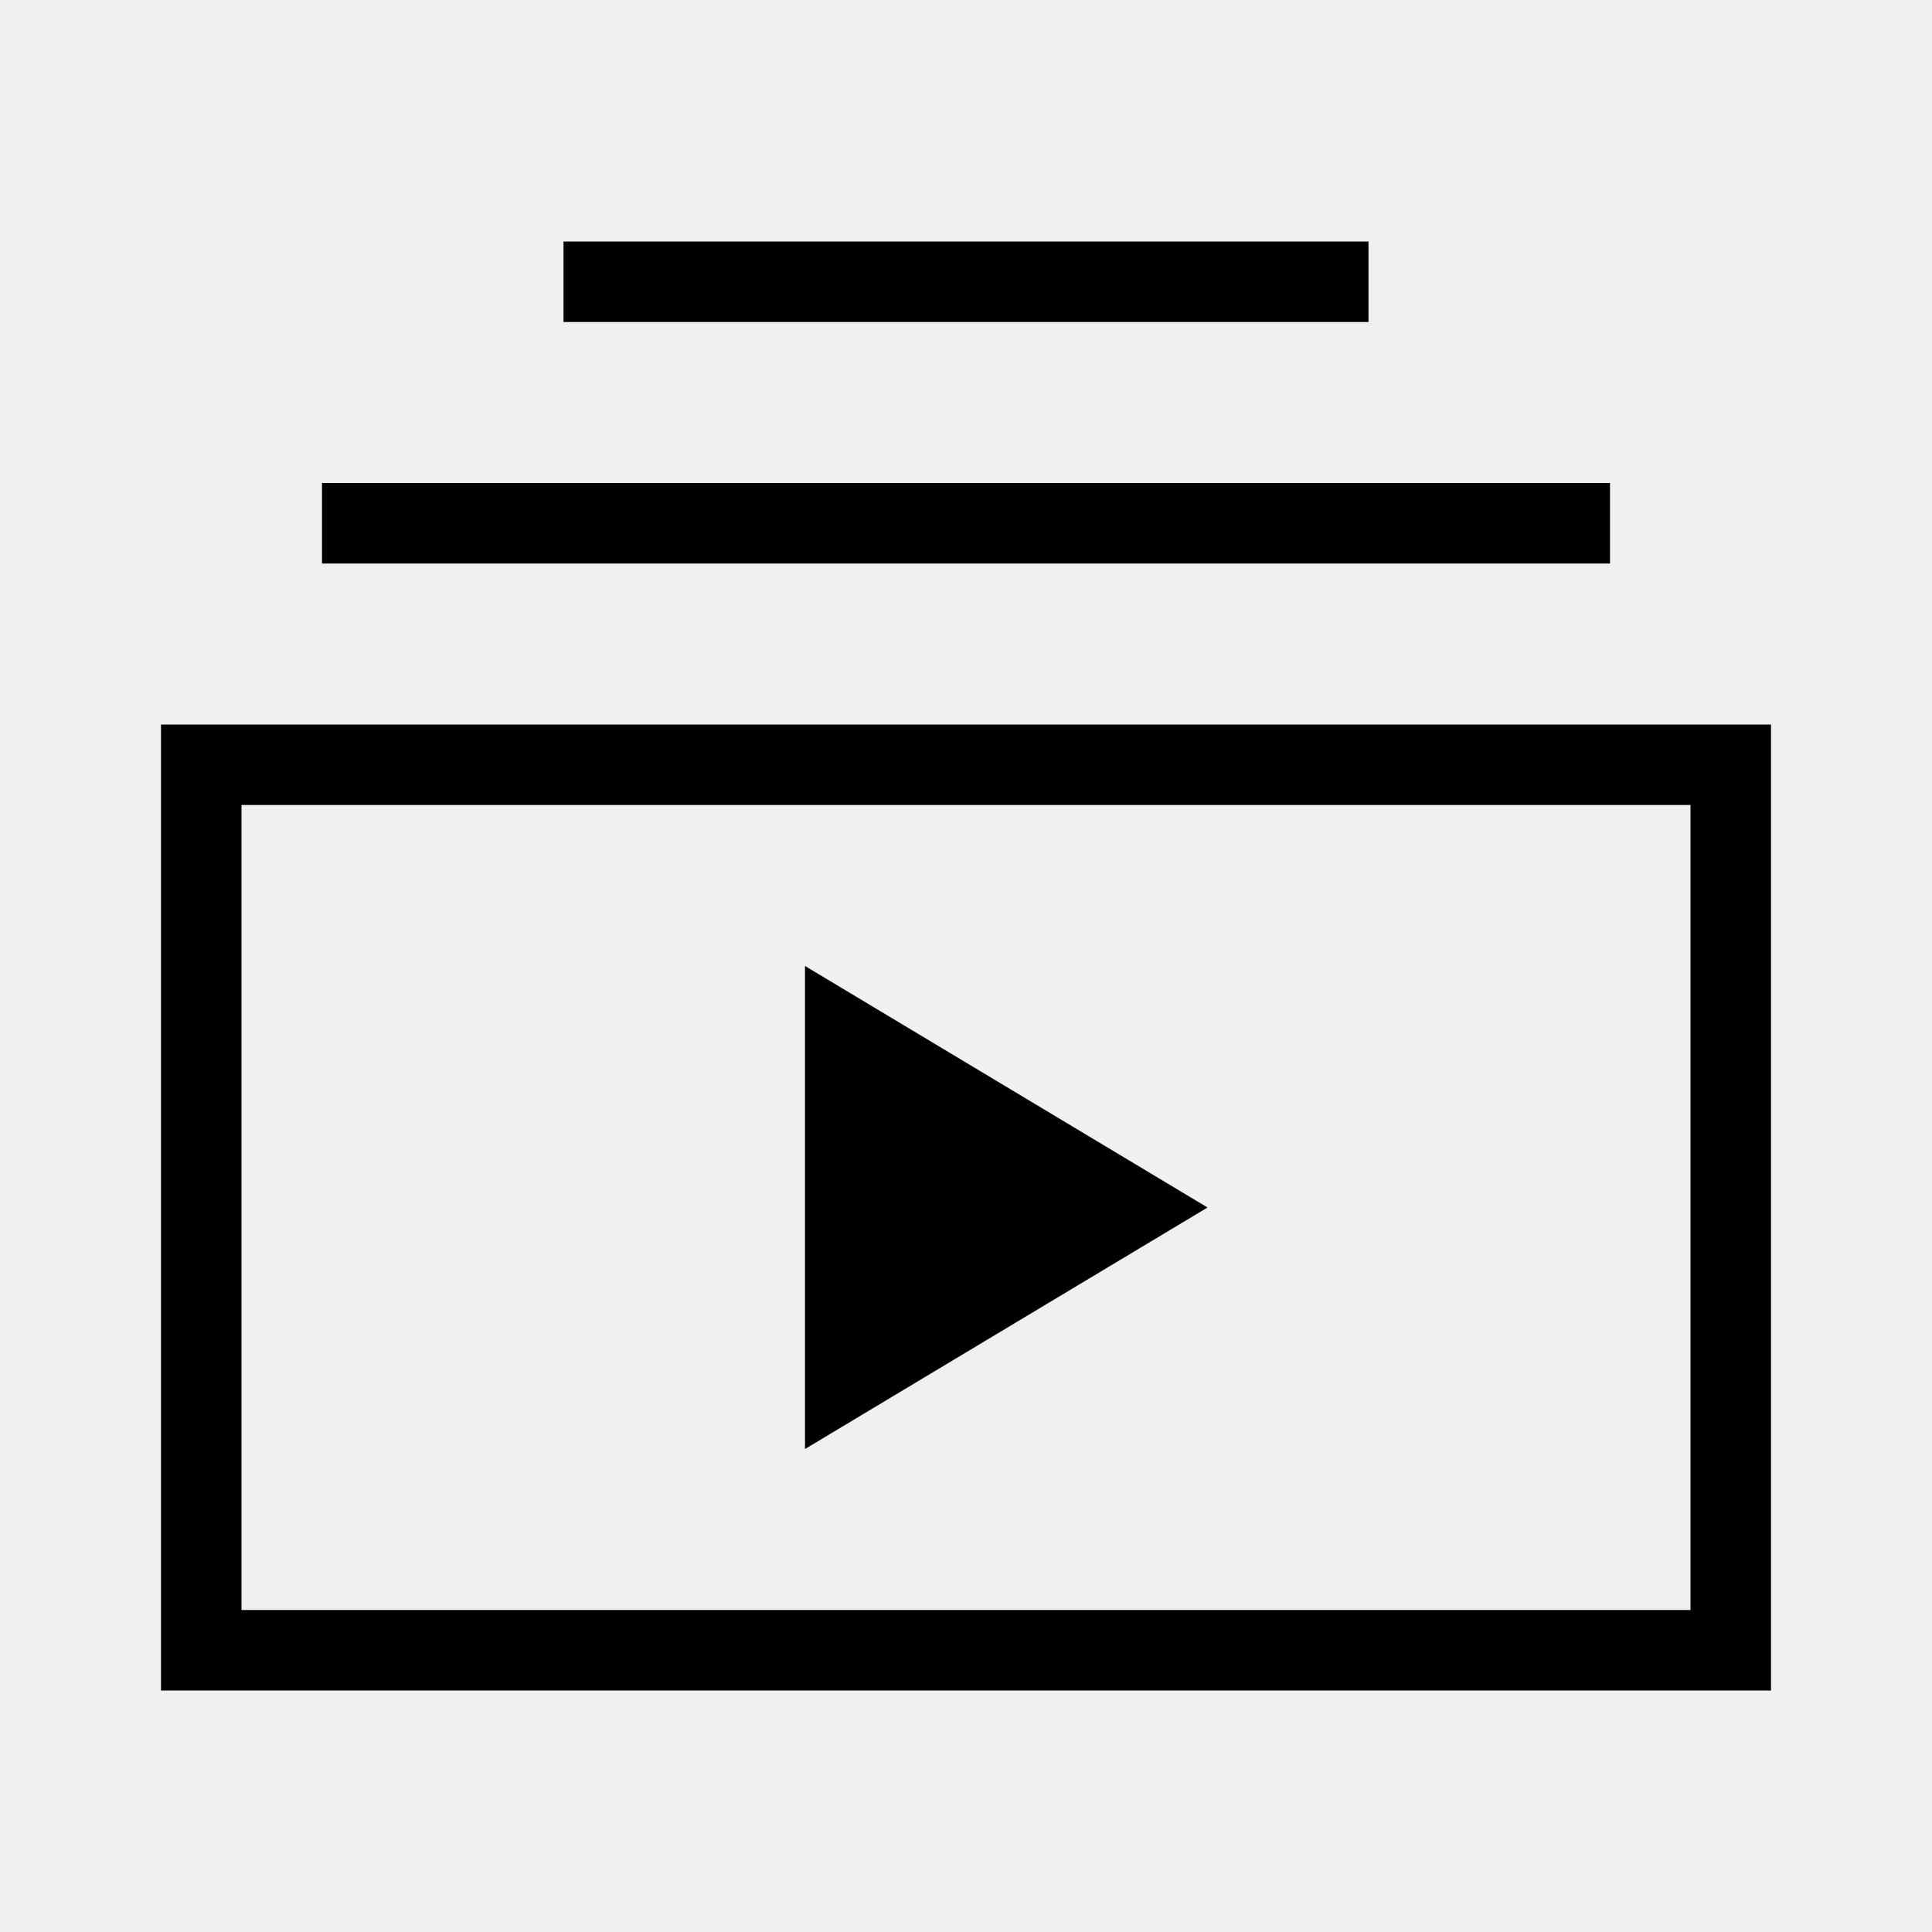
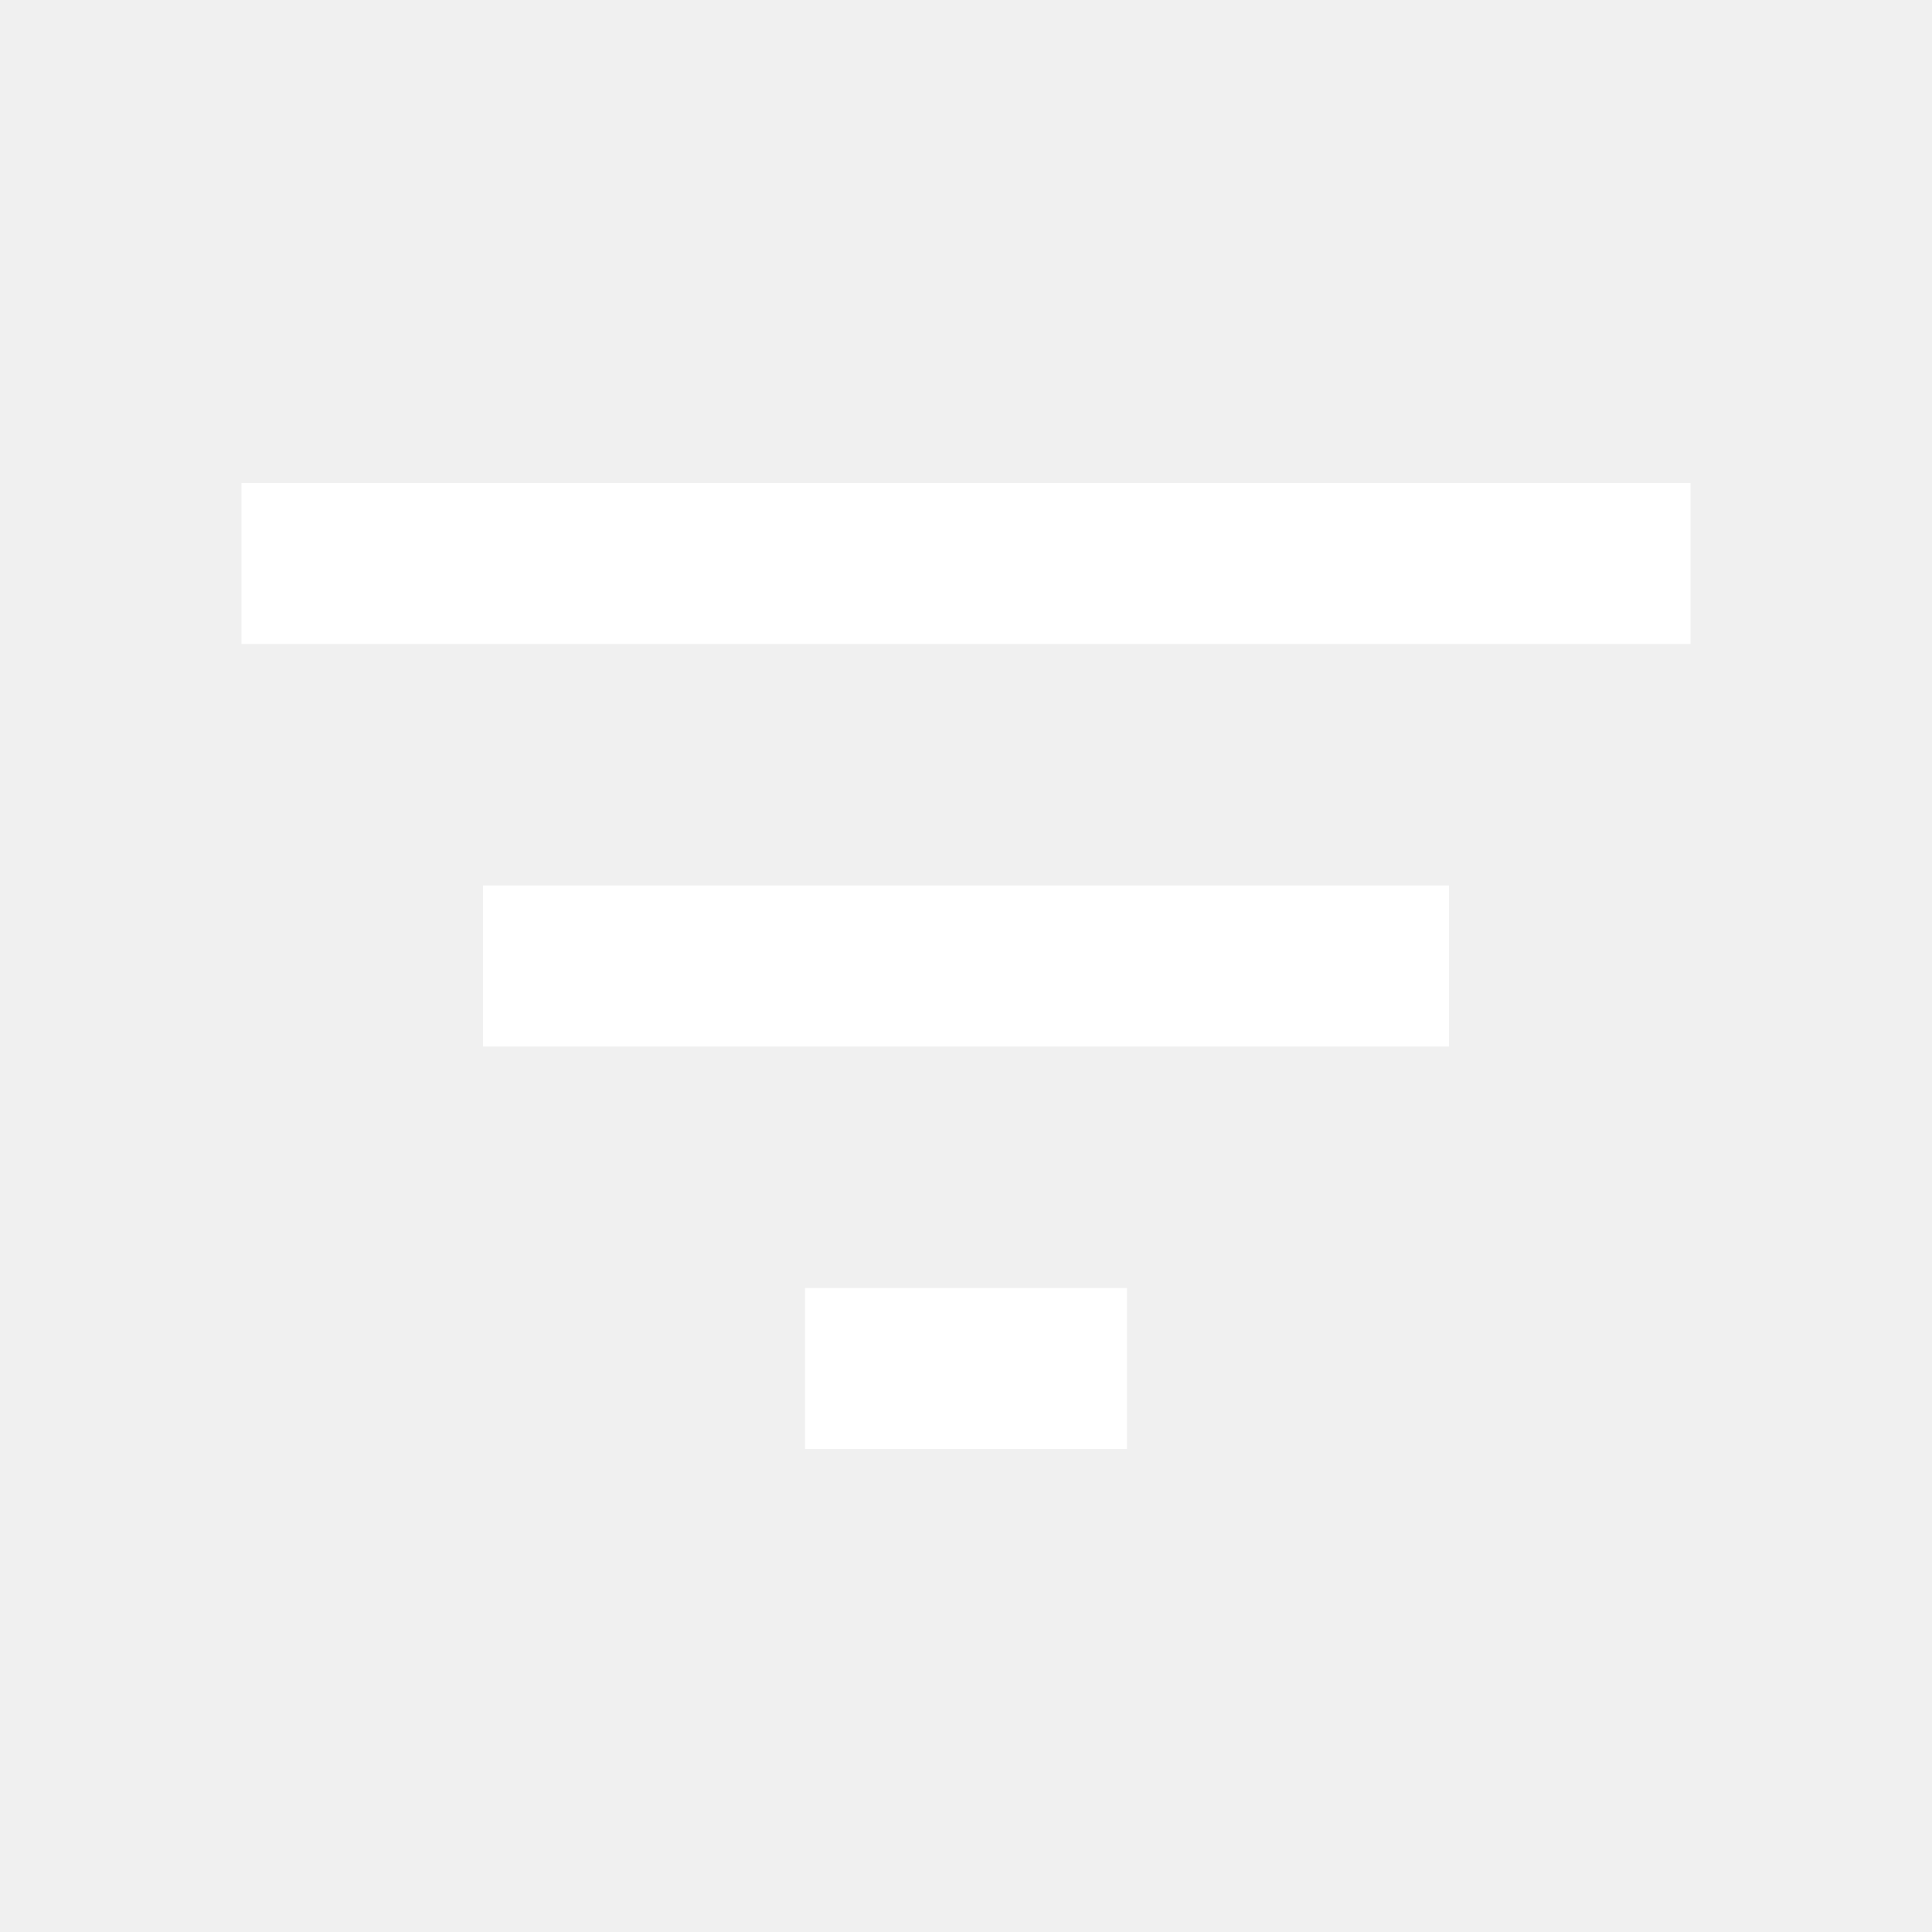
- <svg xmlns="http://www.w3.org/2000/svg" viewBox="0 0 24 24" preserveAspectRatio="xMidYMid meet" focusable="false" class="style-scope yt-icon" style="pointer-events: none; display: block; width: 100%; height: 100%;">
-   <g class="style-scope yt-icon">
-     <path d="M10,18v-6l5,3L10,18z M17,3H7v1h10V3z M20,6H4v1h16V6z M22,9H2v12h20V9z M3,10h18v10H3V10z" class="style-scope yt-icon" />
-   </g>
+ <svg xmlns="http://www.w3.org/2000/svg" viewBox="0 0 24 24" fill="none" focusable="false" aria-label="Subscriptions">
+   <path d="M10 18h4v-2h-4v2zM3 6v2h18V6H3zm3 7h12v-2H6v2z" fill="#ffffff" />
</svg>
